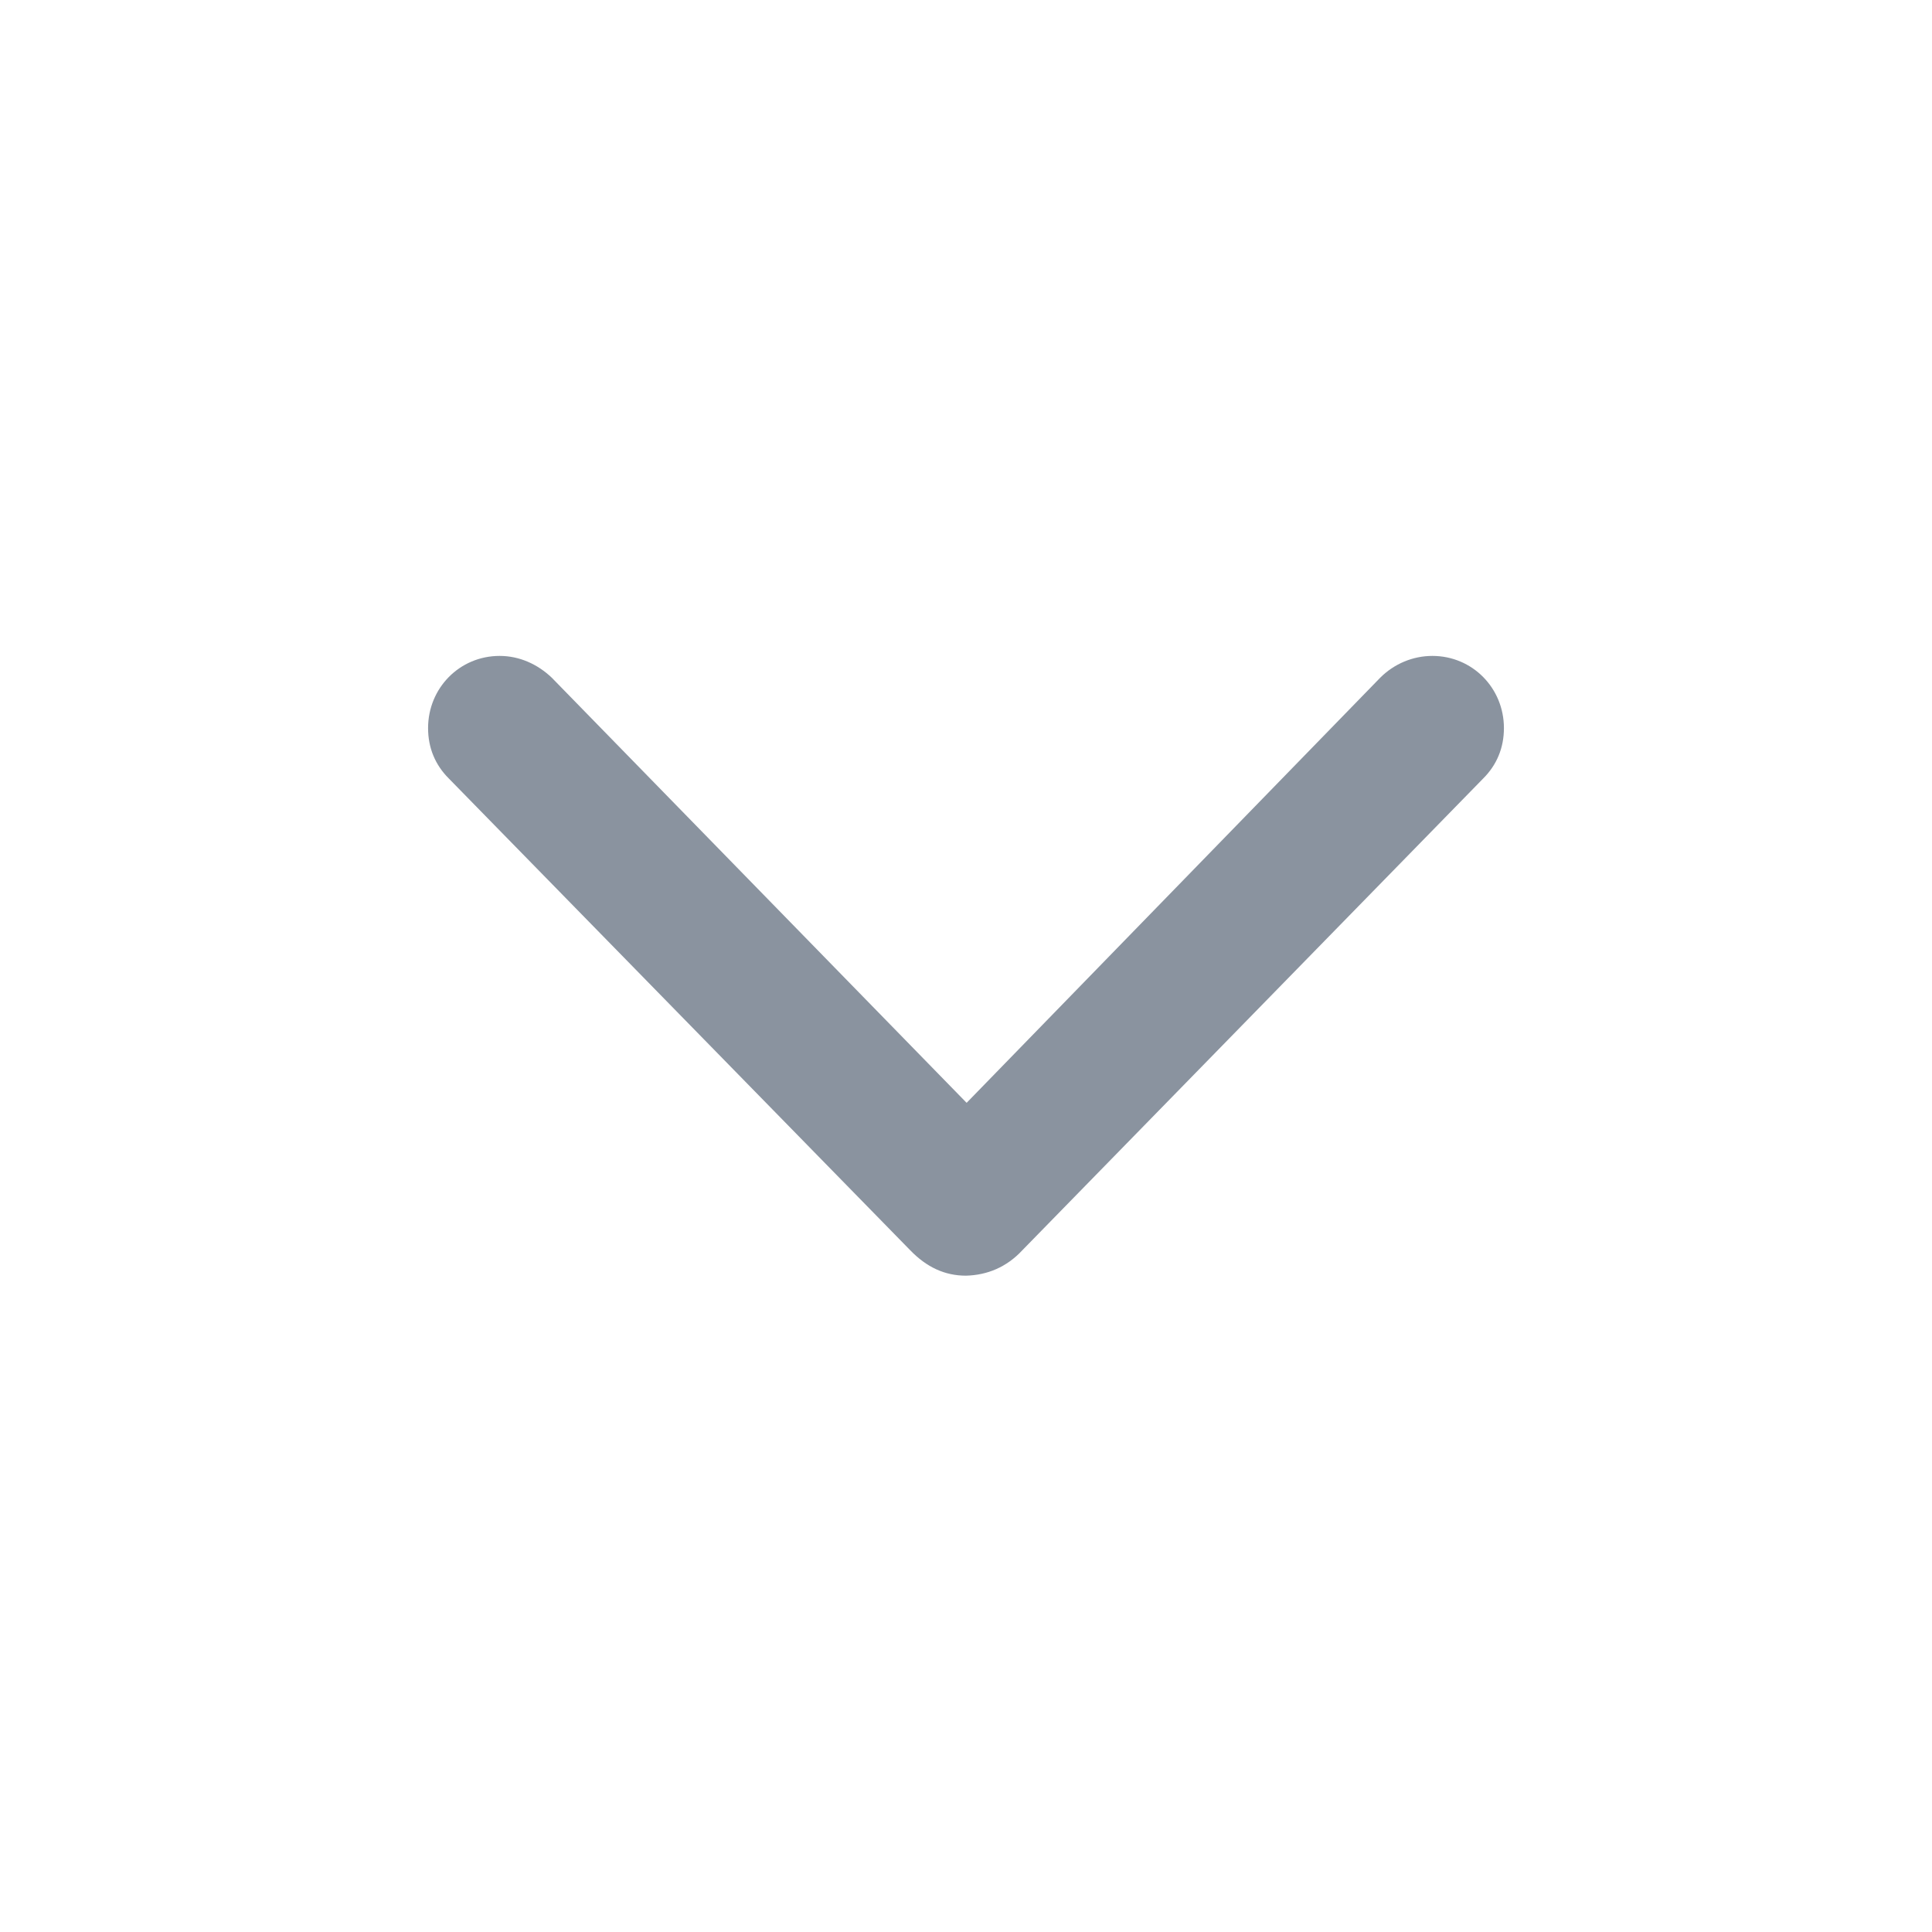
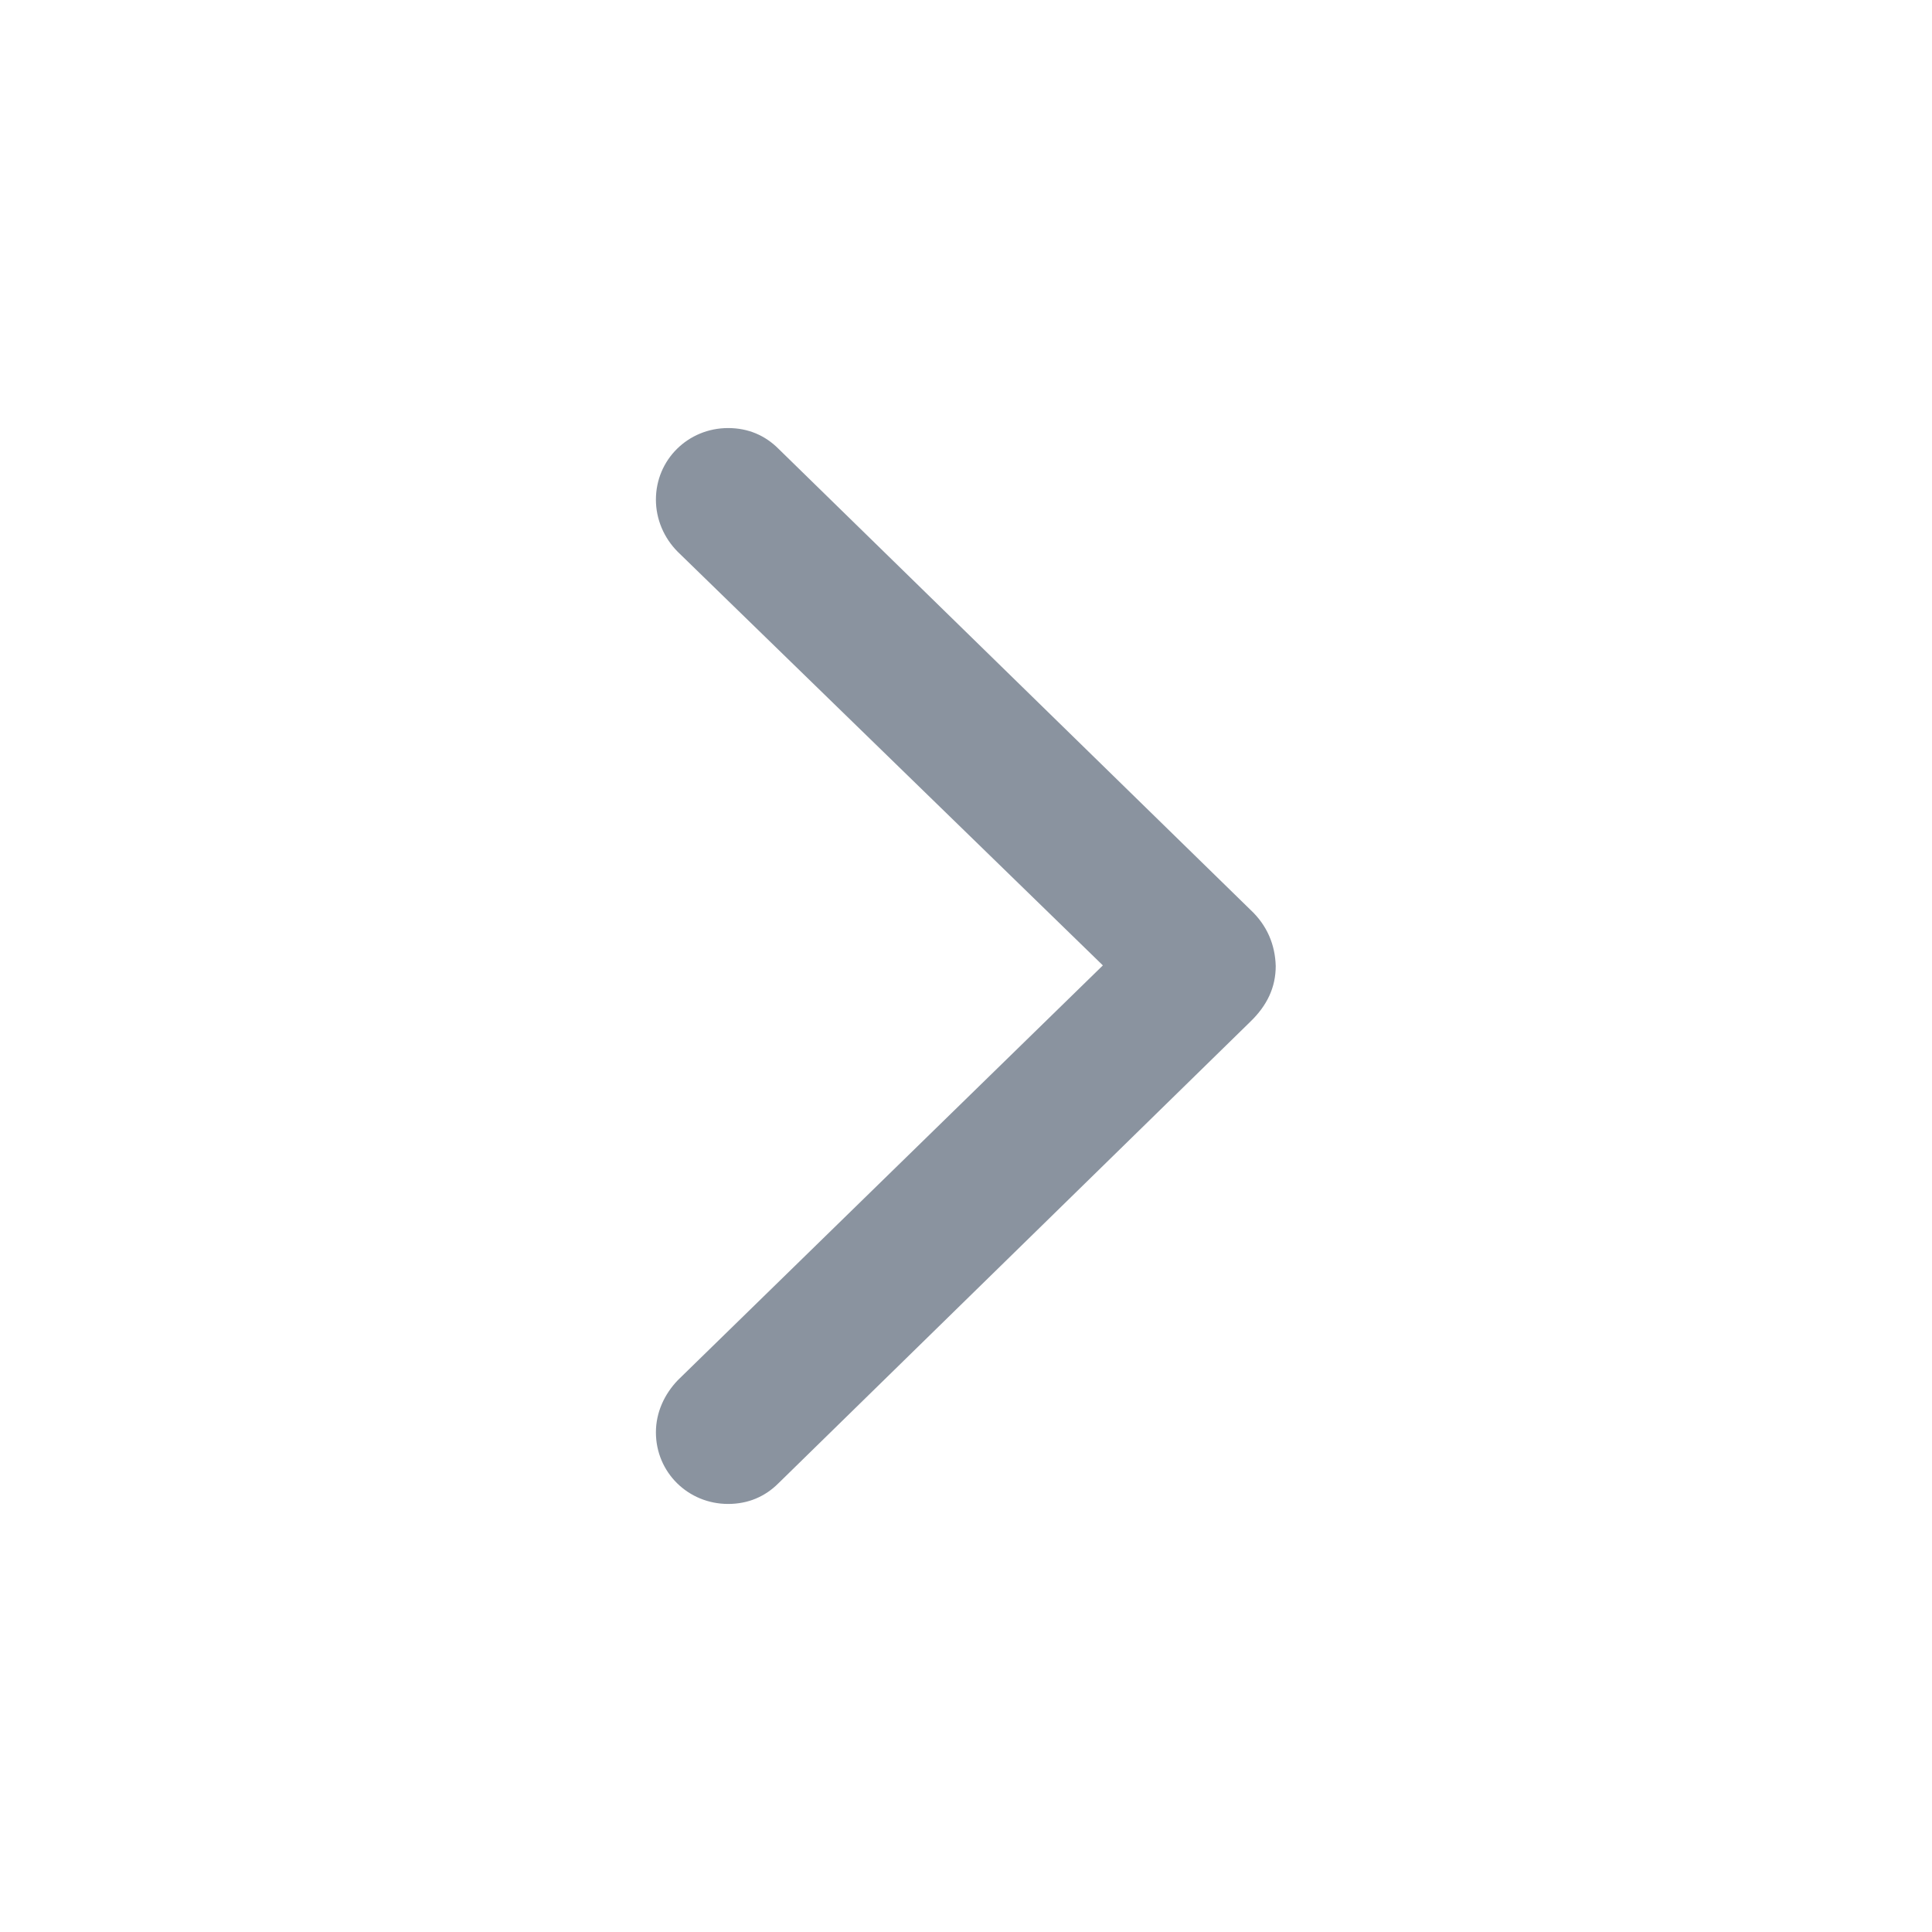
- <svg xmlns="http://www.w3.org/2000/svg" width="28" height="28" viewBox="0 0 28 28" fill="none">
-   <path d="M14 18.488C14.308 18.48 14.589 18.365 14.817 18.119L21.497 11.281C21.69 11.088 21.796 10.842 21.796 10.552C21.796 9.972 21.339 9.506 20.759 9.506C20.477 9.506 20.205 9.62 20.003 9.822L14.009 15.983L7.997 9.822C7.795 9.629 7.531 9.506 7.241 9.506C6.661 9.506 6.204 9.972 6.204 10.552C6.204 10.842 6.31 11.088 6.503 11.281L13.191 18.119C13.429 18.365 13.692 18.488 14 18.488Z" fill="#8A939F" />
+ <svg xmlns="http://www.w3.org/2000/svg" width="32" height="32" viewBox="0 0 32 32" fill="none">
+   <path d="M21.13 16C21.12 15.649 20.989 15.327 20.708 15.066L12.893 7.432C12.672 7.211 12.391 7.09 12.06 7.09C11.397 7.09 10.864 7.613 10.864 8.276C10.864 8.597 10.995 8.909 11.226 9.14L18.267 15.99L11.226 22.861C11.005 23.092 10.864 23.393 10.864 23.724C10.864 24.387 11.397 24.91 12.06 24.91C12.391 24.91 12.672 24.789 12.893 24.568L20.708 16.924C20.989 16.653 21.13 16.352 21.13 16Z" fill="#8A939F" />
</svg>
